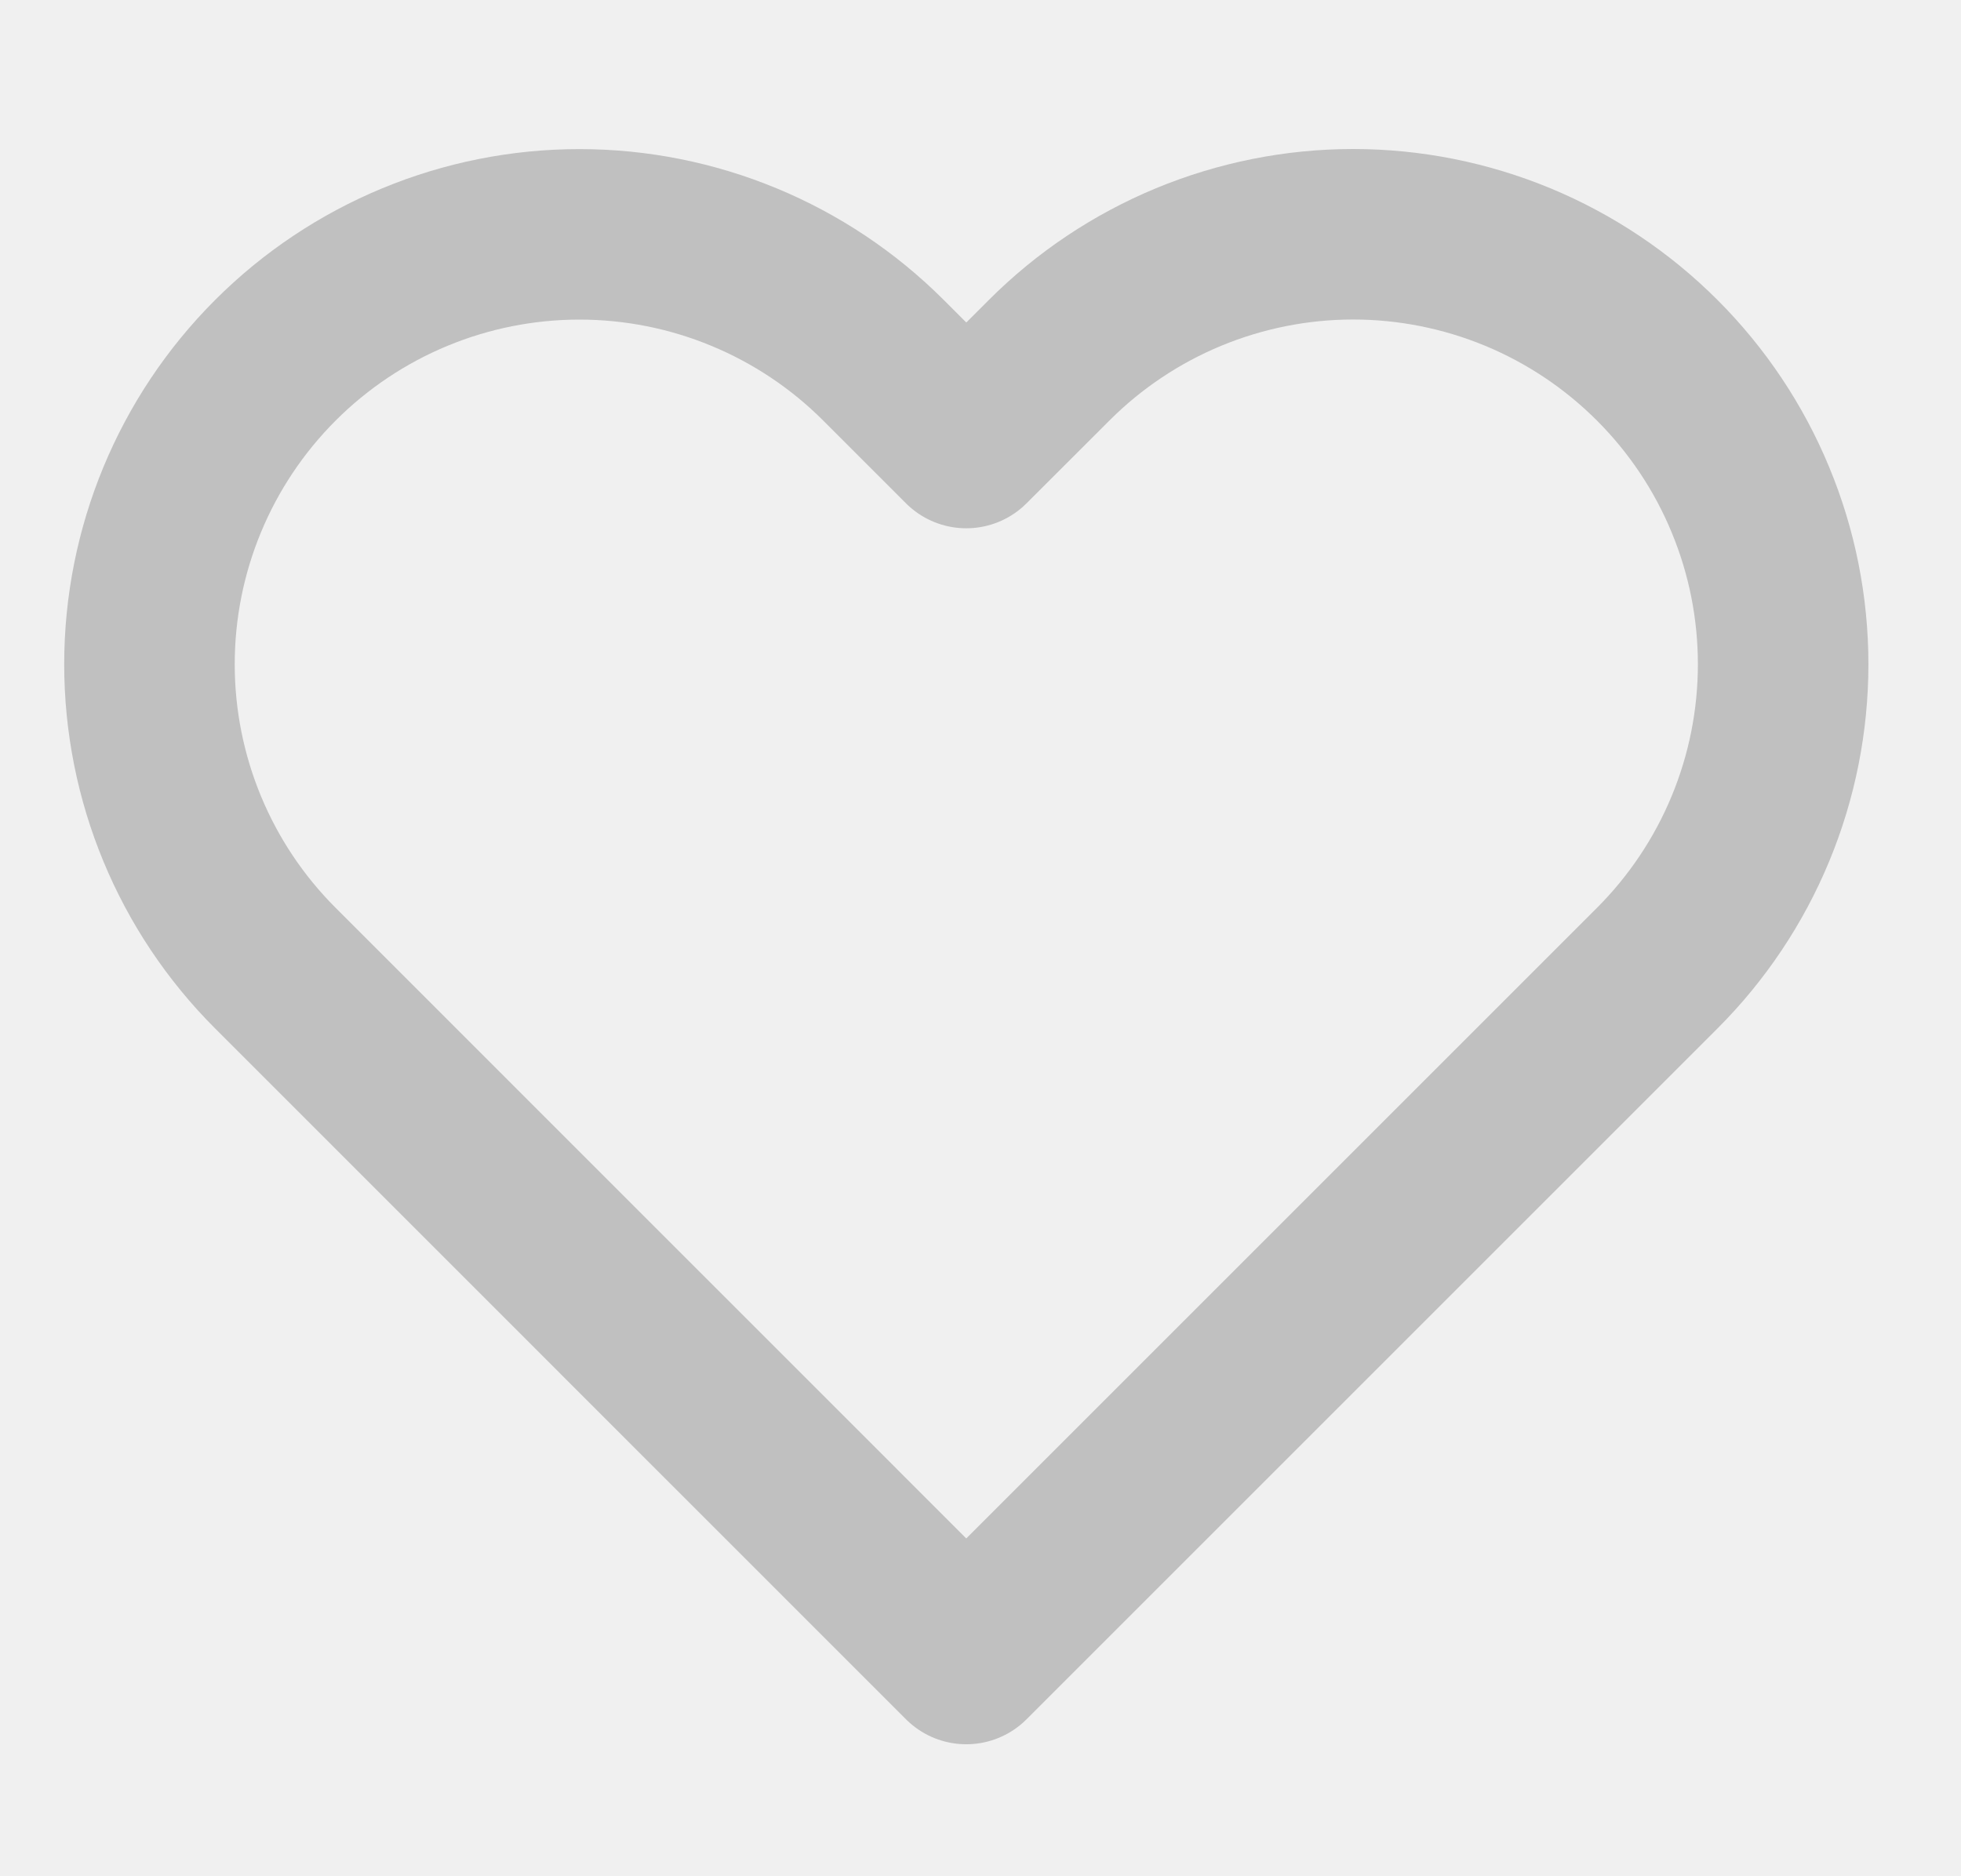
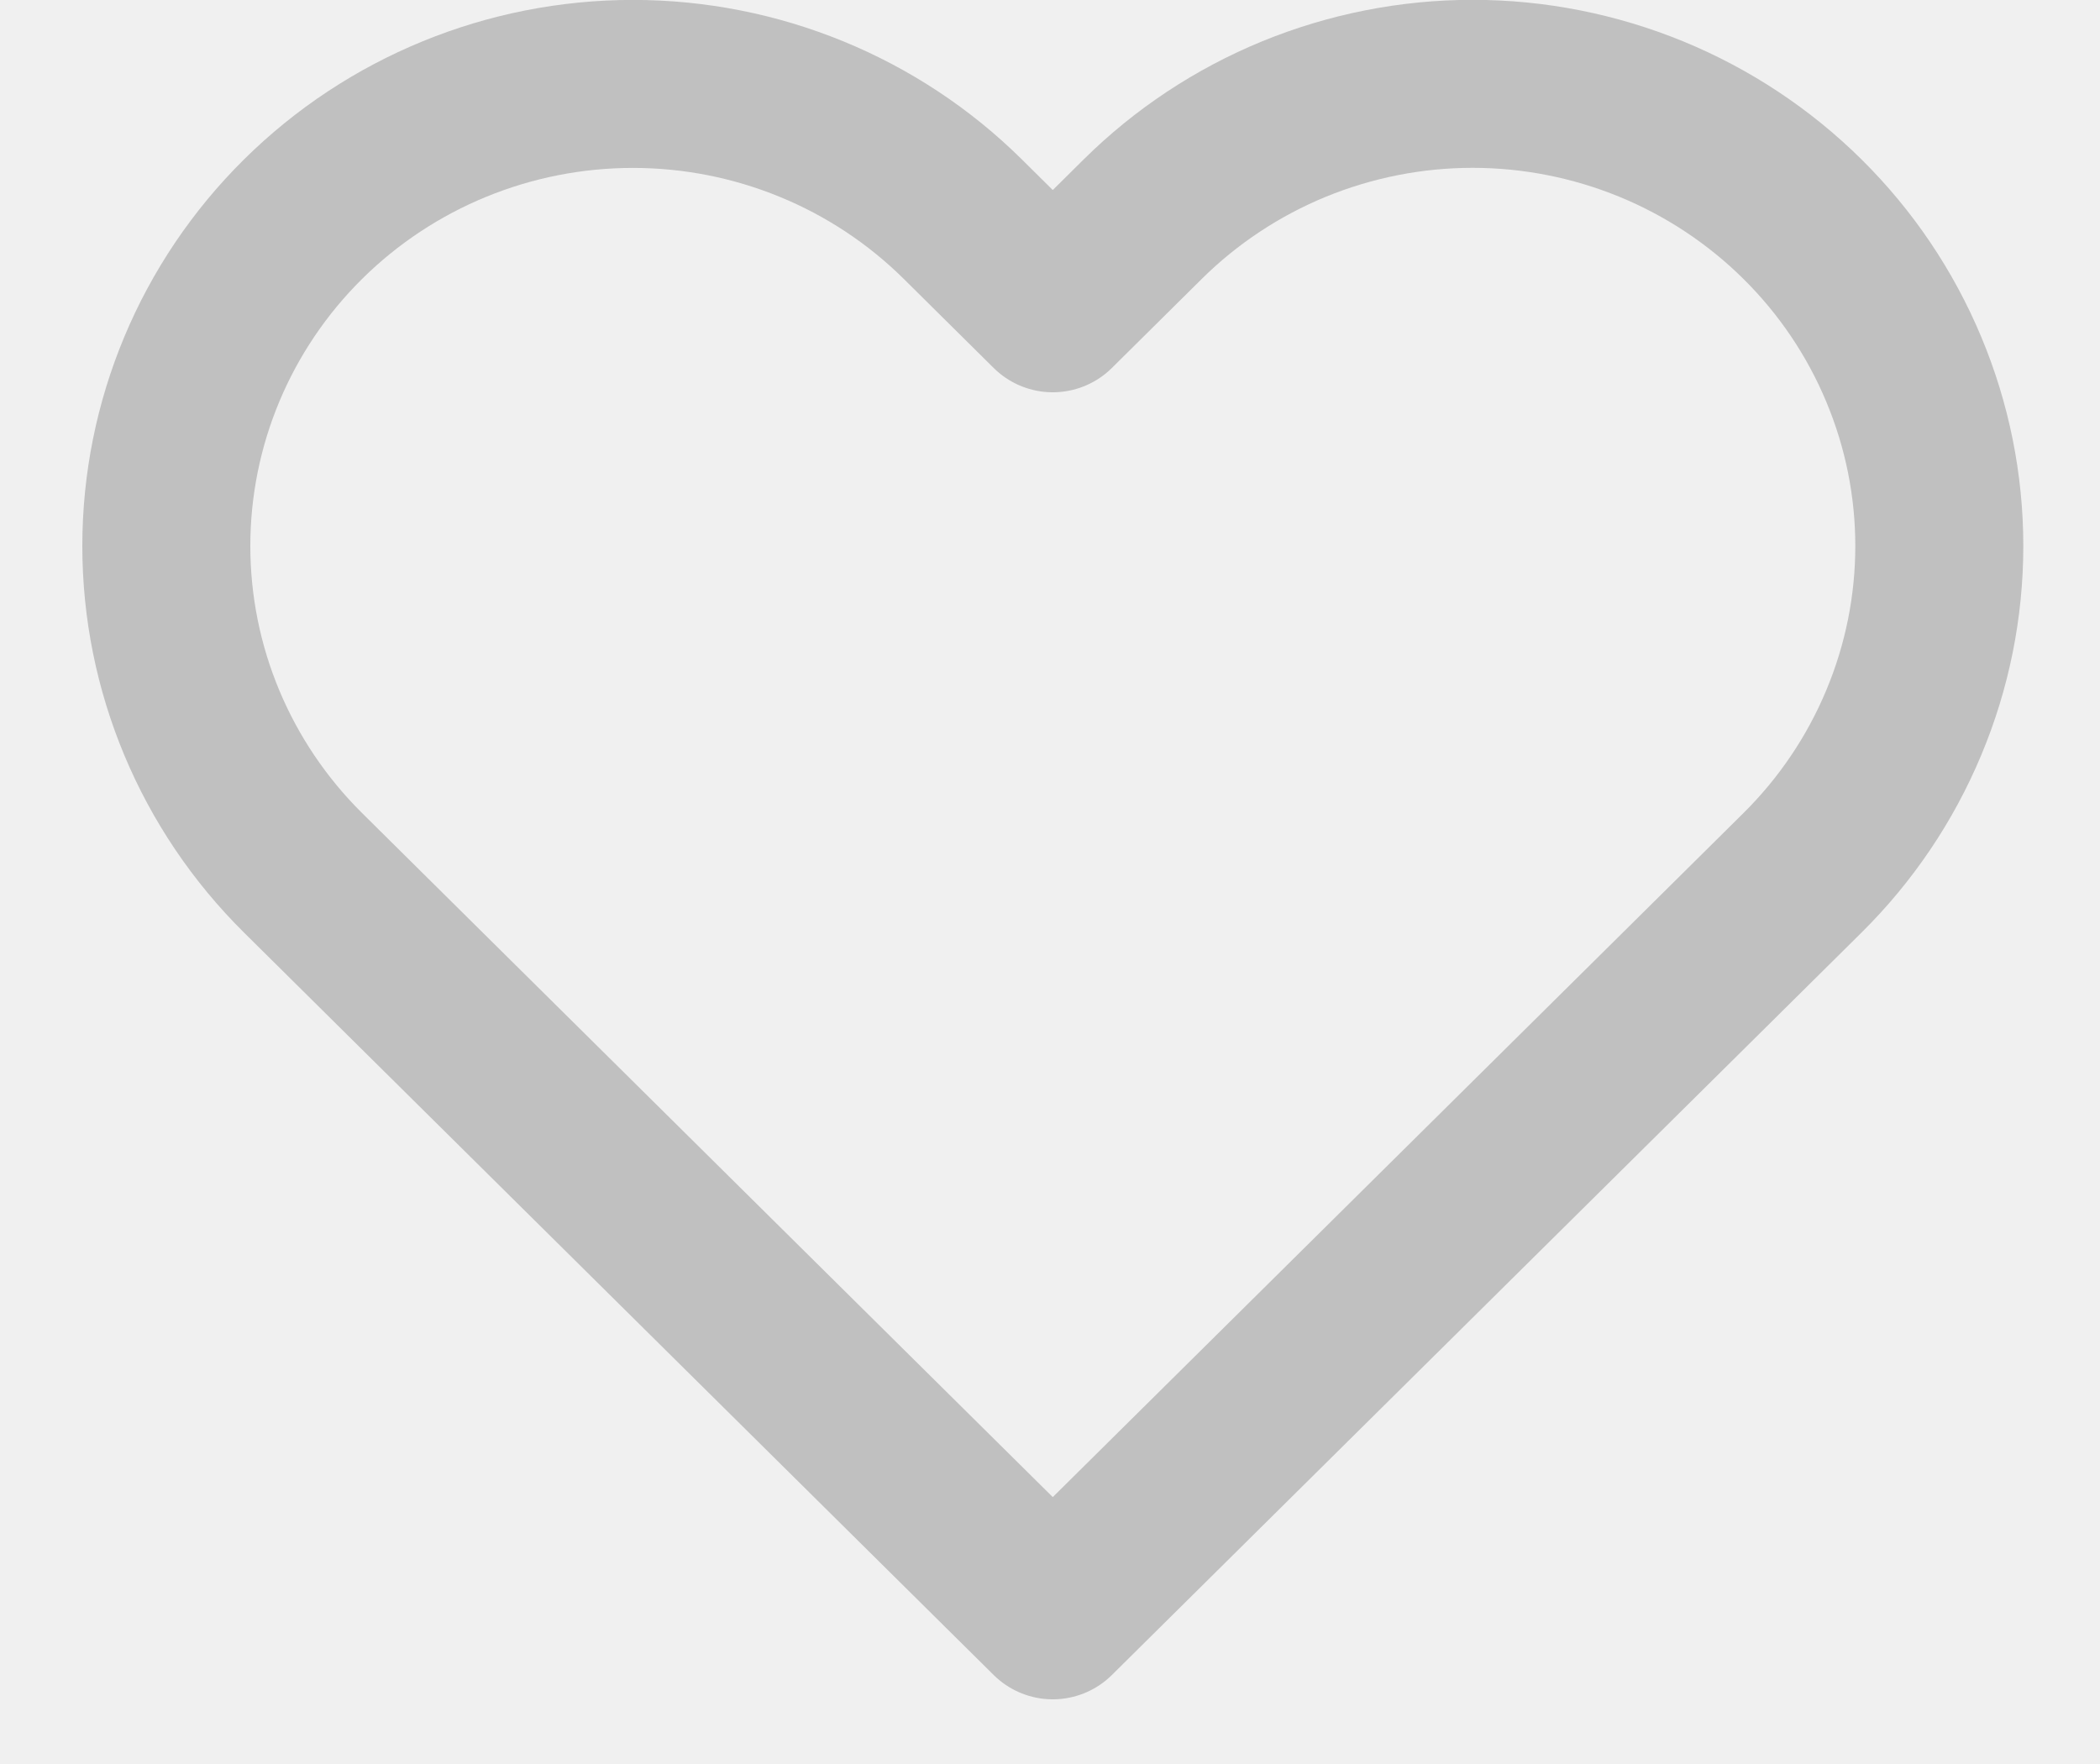
- <svg xmlns="http://www.w3.org/2000/svg" width="23" height="22" viewBox="0 0 23 22" fill="none">
-   <g clip-path="url(#clip0_133_2895)">
-     <path d="M19.437 4.226C18.968 3.757 18.413 3.386 17.801 3.132C17.189 2.879 16.533 2.748 15.871 2.748C15.209 2.748 14.553 2.879 13.941 3.132C13.329 3.386 12.773 3.757 12.305 4.226L11.333 5.197L10.362 4.226C9.416 3.28 8.133 2.749 6.796 2.749C5.458 2.749 4.176 3.28 3.23 4.226C2.284 5.172 1.753 6.454 1.753 7.792C1.753 9.129 2.284 10.412 3.23 11.357L4.202 12.329L11.333 19.461L18.465 12.329L19.437 11.357C19.905 10.889 20.277 10.333 20.53 9.722C20.784 9.11 20.914 8.454 20.914 7.792C20.914 7.129 20.784 6.474 20.53 5.862C20.277 5.25 19.905 4.694 19.437 4.226Z" stroke="#C0C0C0" stroke-width="2" stroke-linecap="round" stroke-linejoin="round" />
-   </g>
-   <defs>
-     <clipPath id="clip0_133_2895">
-       <rect width="22" height="22" fill="white" transform="translate(0.333496)" />
-     </clipPath>
-   </defs>
+ <svg xmlns="http://www.w3.org/2000/svg" width="25" height="21" viewBox="0 0 25 21" fill="none">
+   <path d="M21.459 2.61C20.943 2.099 20.331 1.694 19.657 1.417C18.983 1.141 18.261 0.998 17.531 0.998C16.802 0.998 16.079 1.141 15.405 1.417C14.731 1.694 14.119 2.099 13.603 2.61L12.533 3.67L11.463 2.61C10.421 1.578 9.008 0.999 7.535 0.999C6.062 0.999 4.649 1.578 3.607 2.61C2.565 3.642 1.98 5.041 1.98 6.5C1.98 7.959 2.565 9.358 3.607 10.39L4.677 11.45L12.533 19.23L20.389 11.45L21.459 10.39C21.975 9.879 22.384 9.273 22.663 8.605C22.943 7.938 23.087 7.222 23.087 6.5C23.087 5.778 22.943 5.062 22.663 4.395C22.384 3.727 21.975 3.121 21.459 2.61Z" stroke="#C0C0C0" stroke-width="2" stroke-linecap="round" stroke-linejoin="round" />
</svg>
